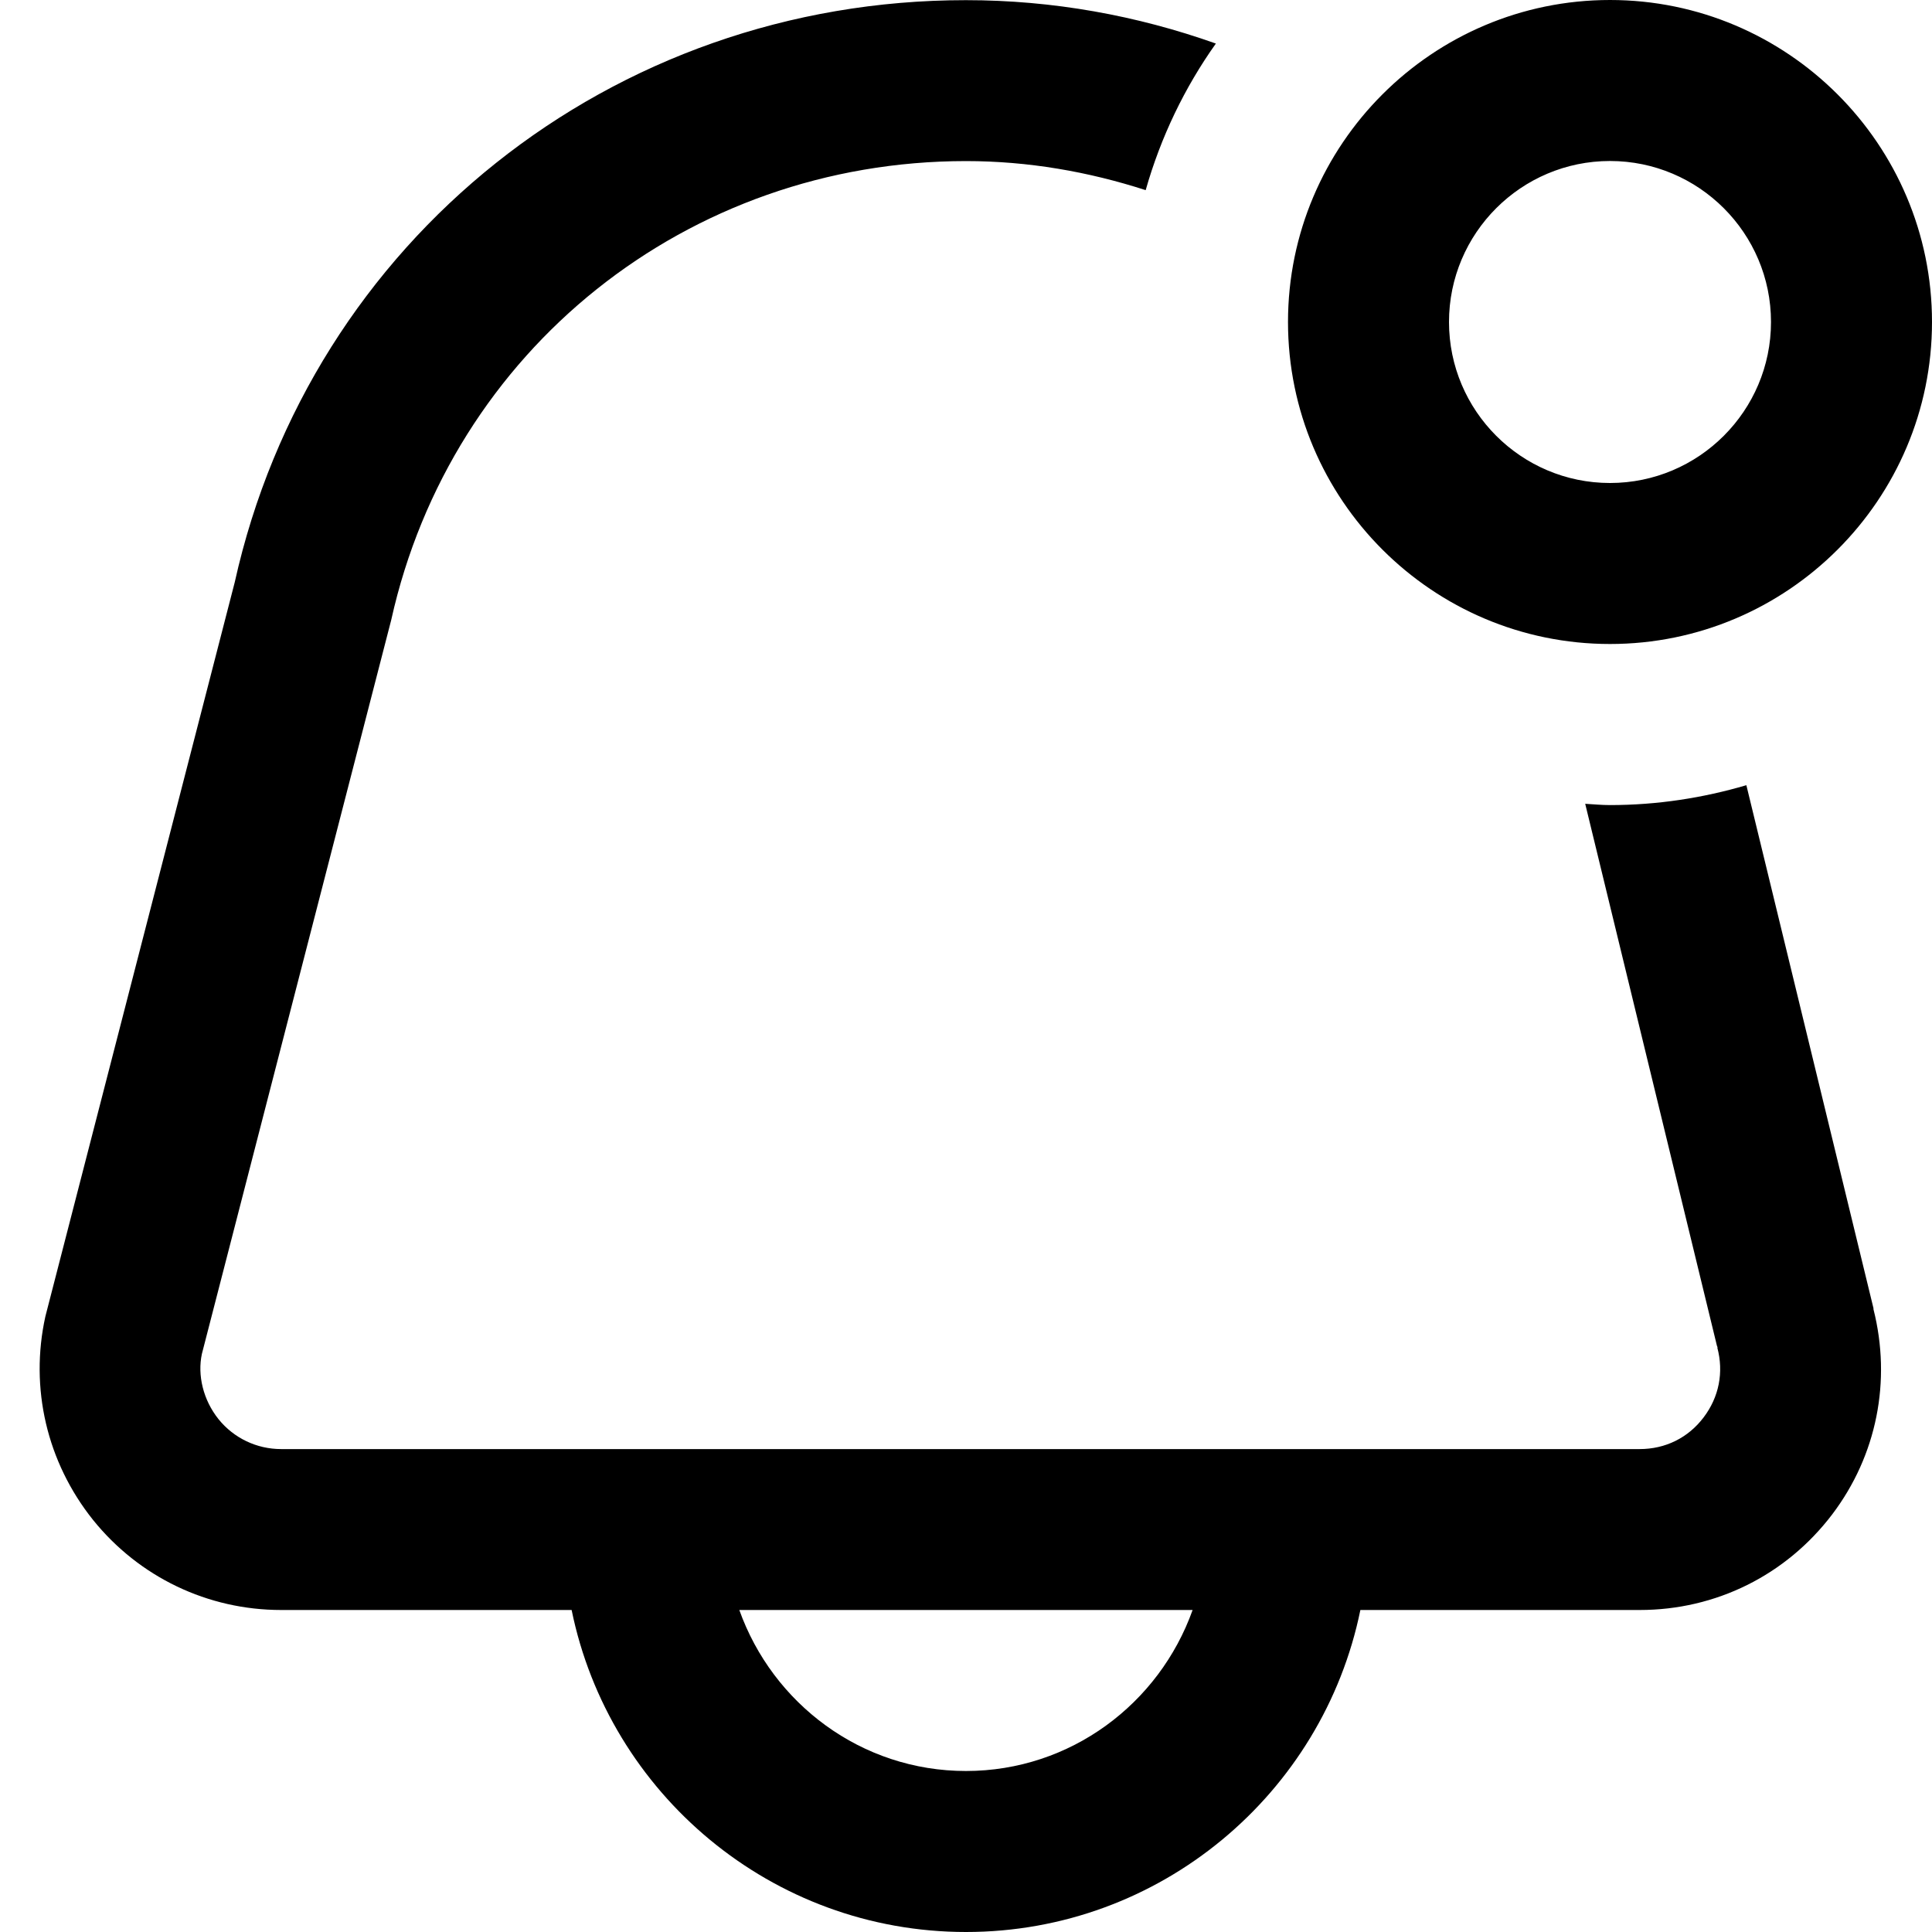
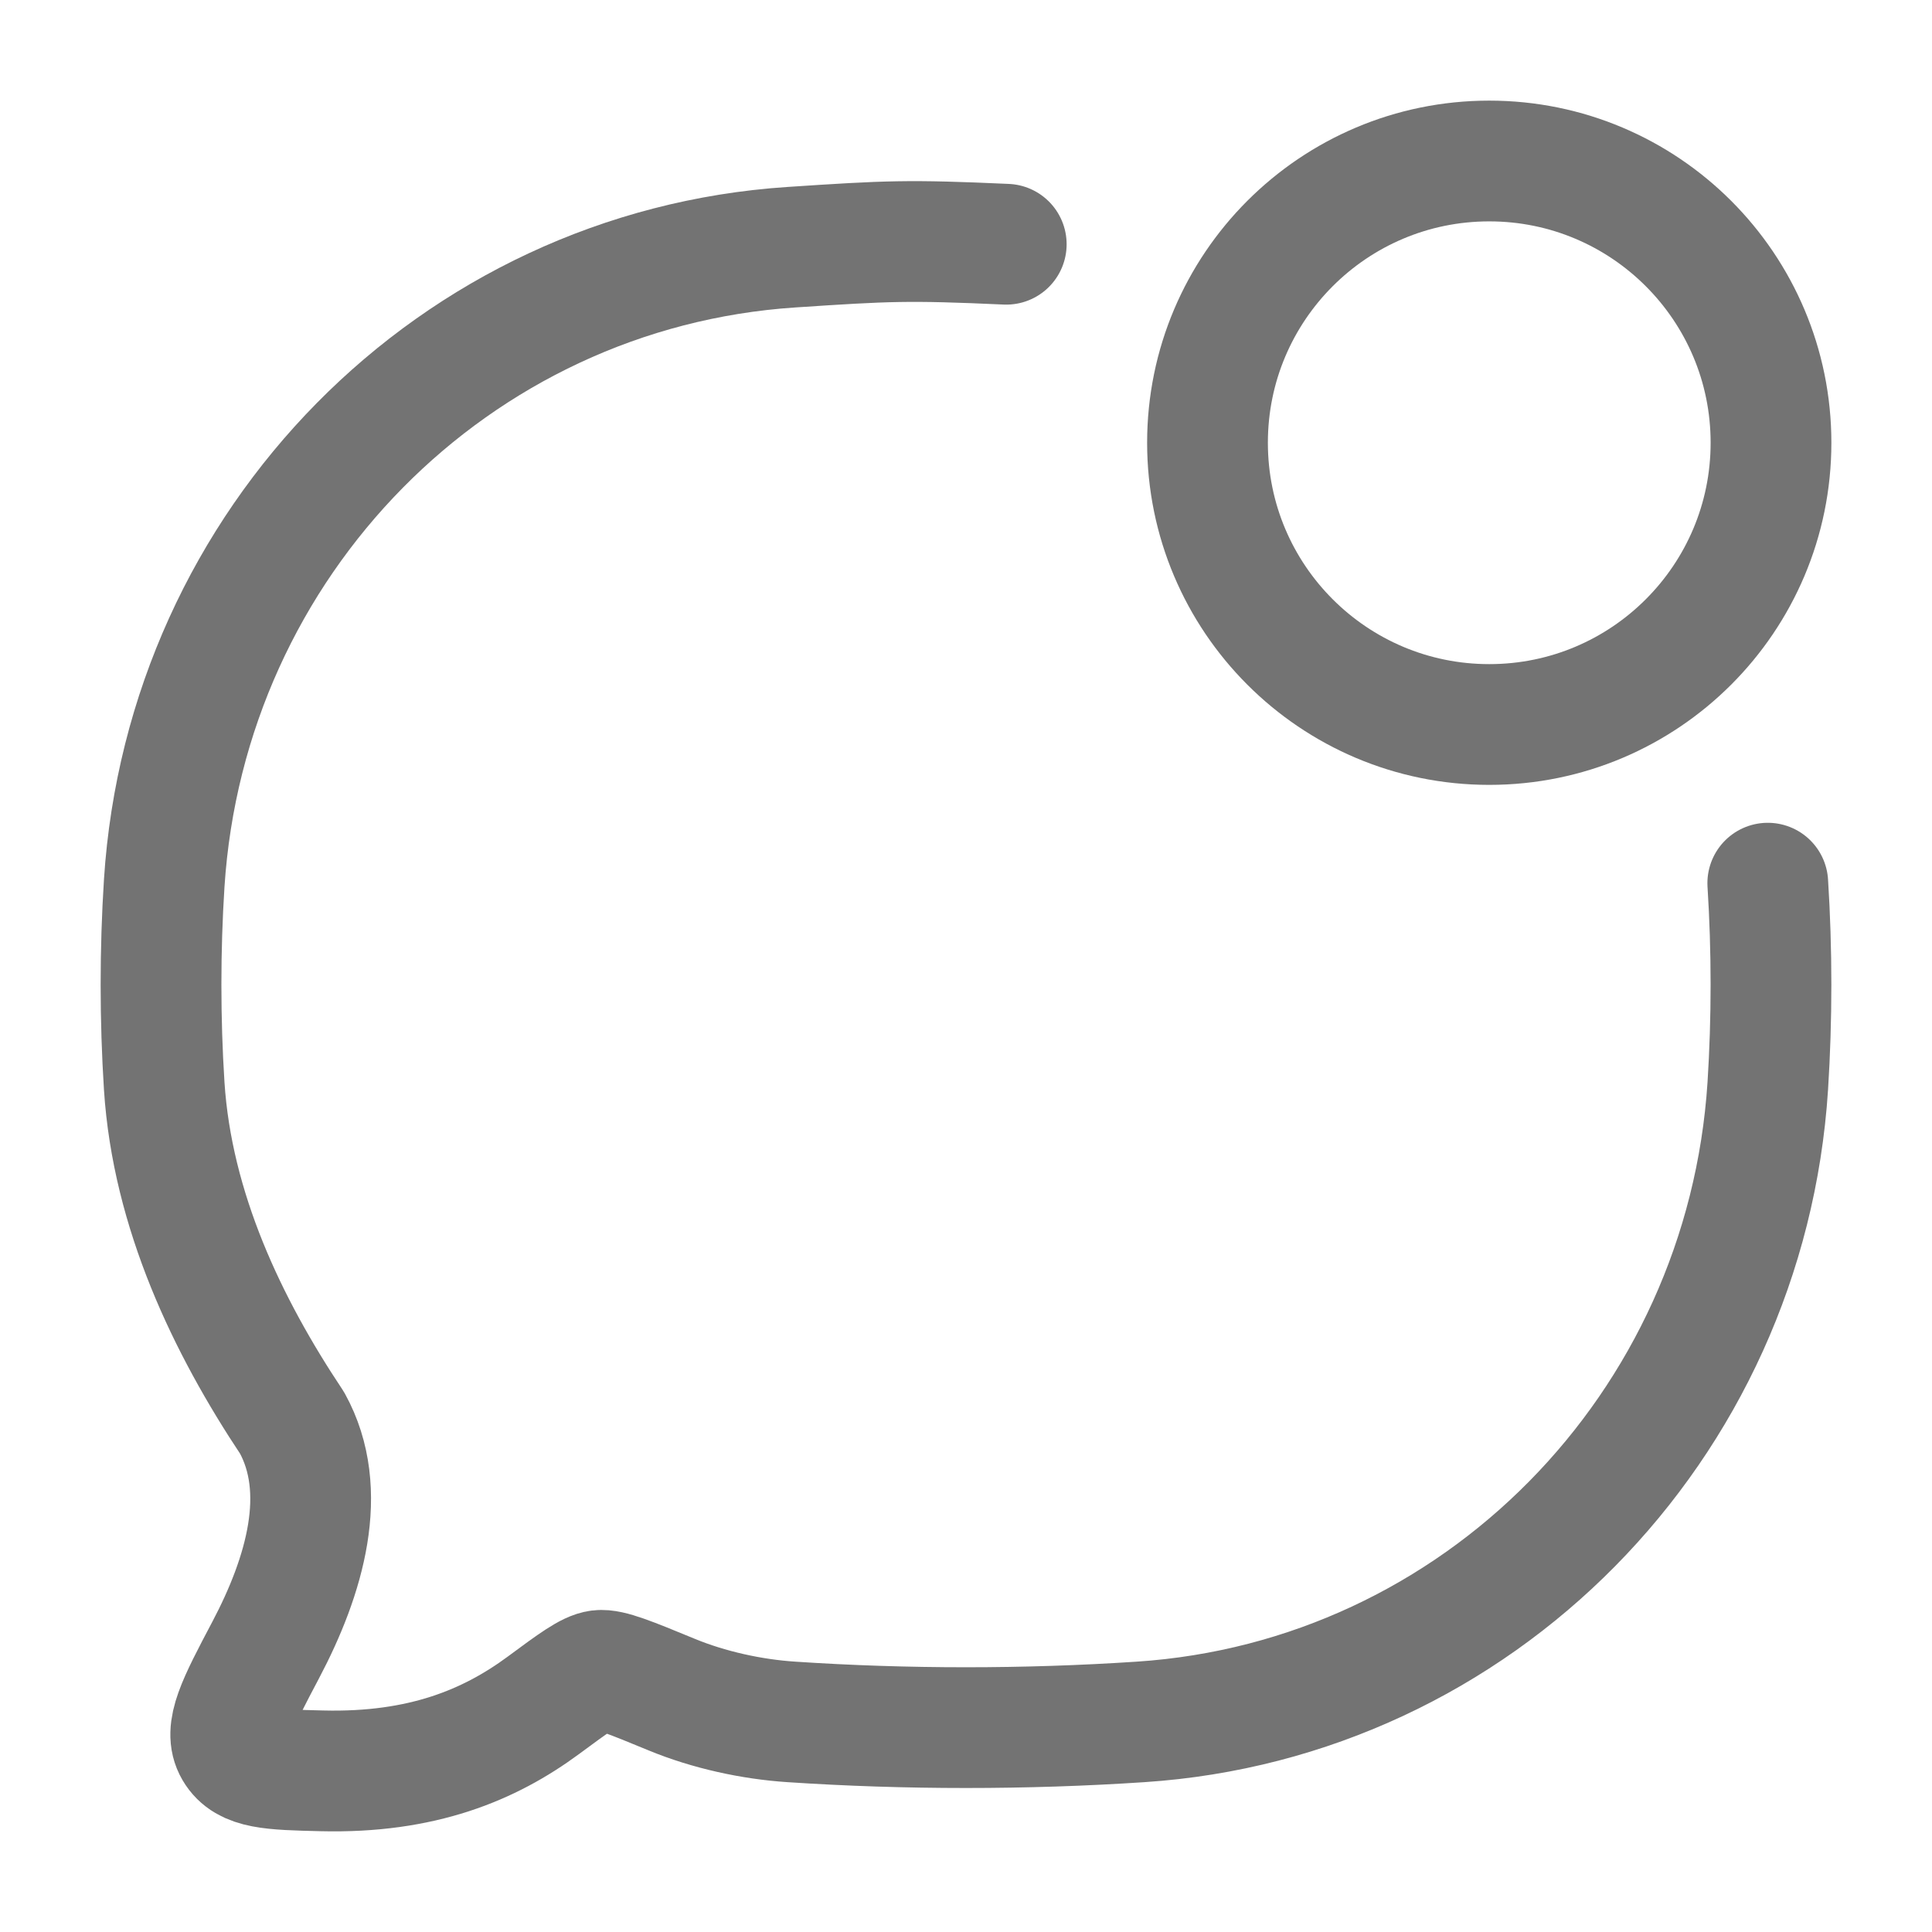
- <svg xmlns="http://www.w3.org/2000/svg" id="Layer_1" data-name="Layer 1" viewBox="0 0 24 24">
-   <path d="m20,8c2.206,0,4-1.794,4-4s-1.794-4-4-4-4,1.794-4,4,1.794,4,4,4Zm0-6c1.103,0,2,.897,2,2s-.897,2-2,2-2-.897-2-2,.897-2,2-2Zm3.272,14.247l-.005-.019s0,0,0-.001h0l-1.573-6.473c-.538.158-1.105.247-1.694.247-.104,0-.205-.01-.308-.016l1.637,6.735c.002.007.007.012.008.02h-.004c.082.308.021.615-.169.866-.192.255-.476.395-.796.395H3.493c-.305,0-.589-.137-.778-.371-.192-.24-.264-.548-.207-.812l2.352-9.117c.746-3.356,3.682-5.7,7.14-5.7.773,0,1.523.132,2.232.361.188-.661.484-1.275.872-1.821-.979-.348-2.025-.539-3.104-.539C7.598,0,3.859,2.988,2.916,7.233L.564,16.352c-.197.89.018,1.811.591,2.528.573.712,1.426,1.12,2.338,1.12h3.608c.465,2.279,2.484,4,4.899,4s4.434-1.721,4.899-4h3.47c.947,0,1.817-.433,2.39-1.186.556-.733.739-1.66.514-2.55-.001-.006,0-.011,0-.017Zm-11.272,5.753c-1.302,0-2.402-.839-2.816-2h5.631c-.414,1.161-1.514,2-2.816,2Z" />
+ <svg xmlns="http://www.w3.org/2000/svg" width="24" height="24" viewBox="0 0 24 24" fill="none">
+   <path d="M21.96 10.971C22.013 11.801 22.013 12.661 21.96 13.491C21.686 17.733 18.354 21.113 14.171 21.39C12.743 21.485 11.254 21.485 9.829 21.39C9.339 21.358 8.804 21.241 8.344 21.051C7.832 20.84 7.576 20.735 7.445 20.751C7.315 20.767 7.126 20.906 6.749 21.185C6.083 21.676 5.244 22.029 3.999 21.998C3.37 21.983 3.056 21.975 2.915 21.735C2.774 21.495 2.949 21.163 3.3 20.498C3.787 19.576 4.095 18.52 3.628 17.675C2.823 16.467 2.14 15.036 2.04 13.491C1.987 12.661 1.987 11.801 2.04 10.971C2.314 6.728 5.646 3.349 9.829 3.071C11.032 2.991 11.281 2.979 12.5 3.034" stroke="#737373" stroke-width="1.5" stroke-linecap="round" stroke-linejoin="round" />
+   <path d="M22 5.5C22 7.433 20.433 9 18.5 9C16.567 9 15 7.433 15 5.5C15 3.567 16.567 2 18.5 2C20.433 2 22 3.567 22 5.5Z" stroke="#737373" stroke-width="1.5" />
</svg>
